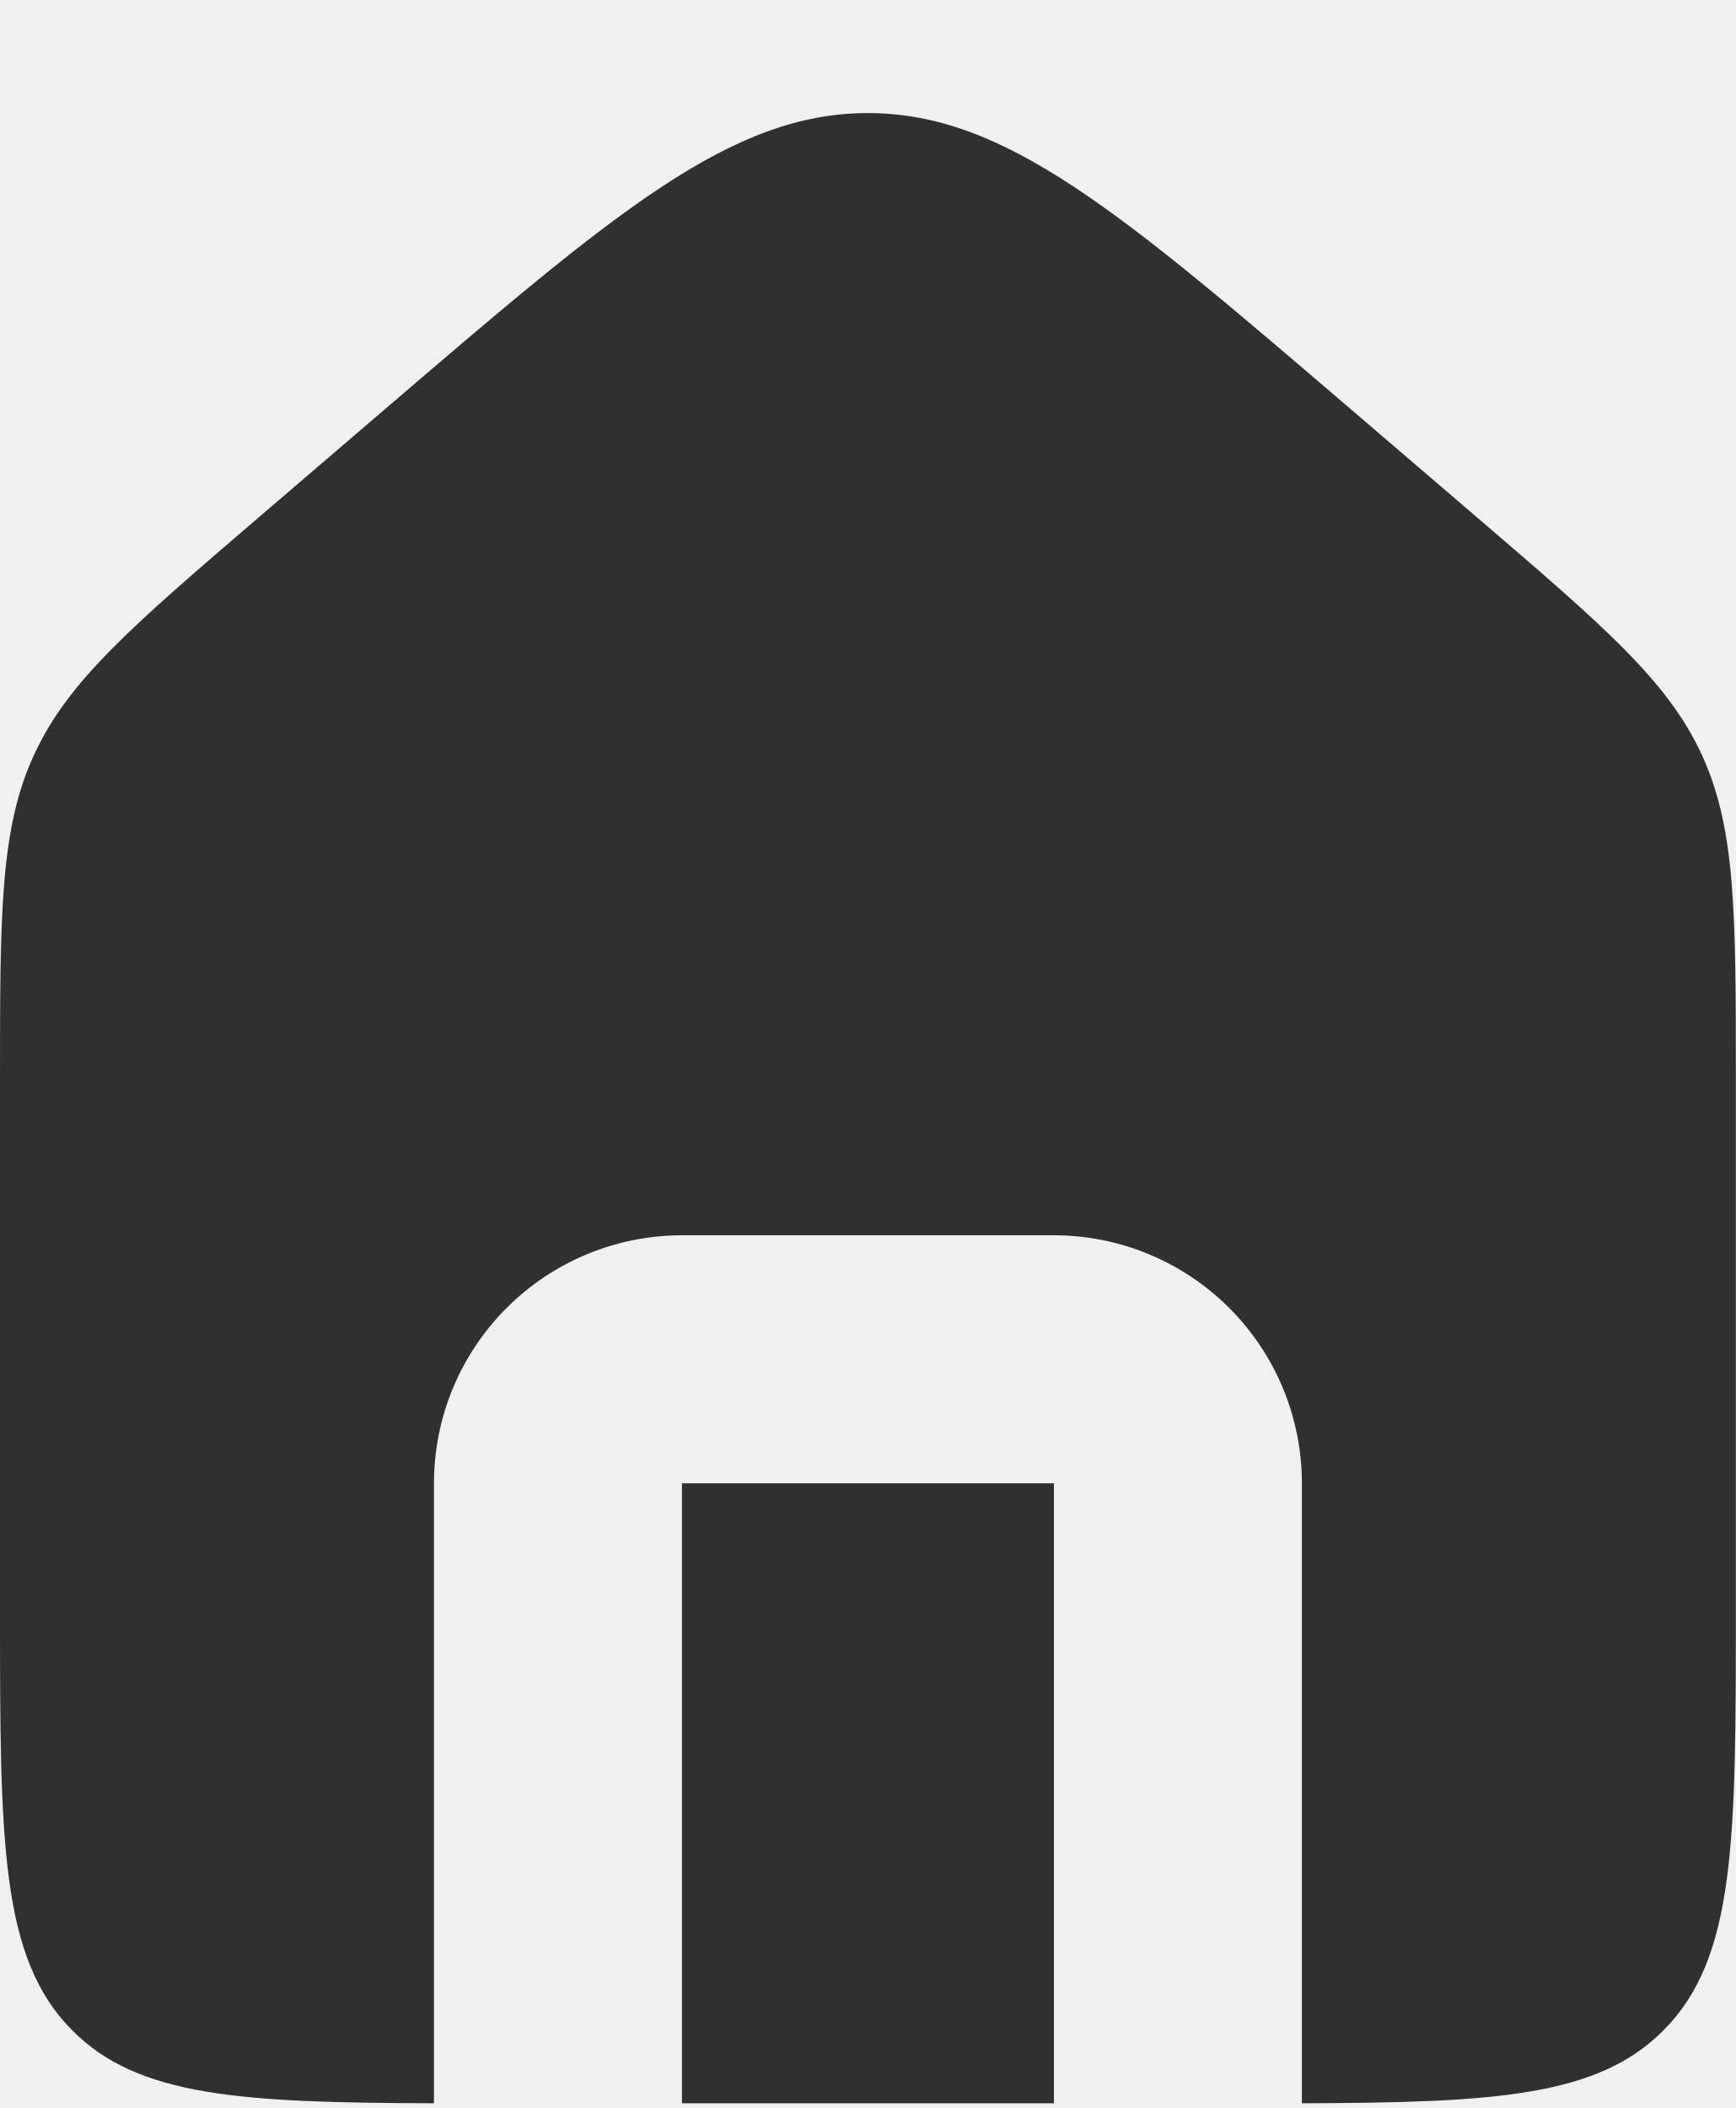
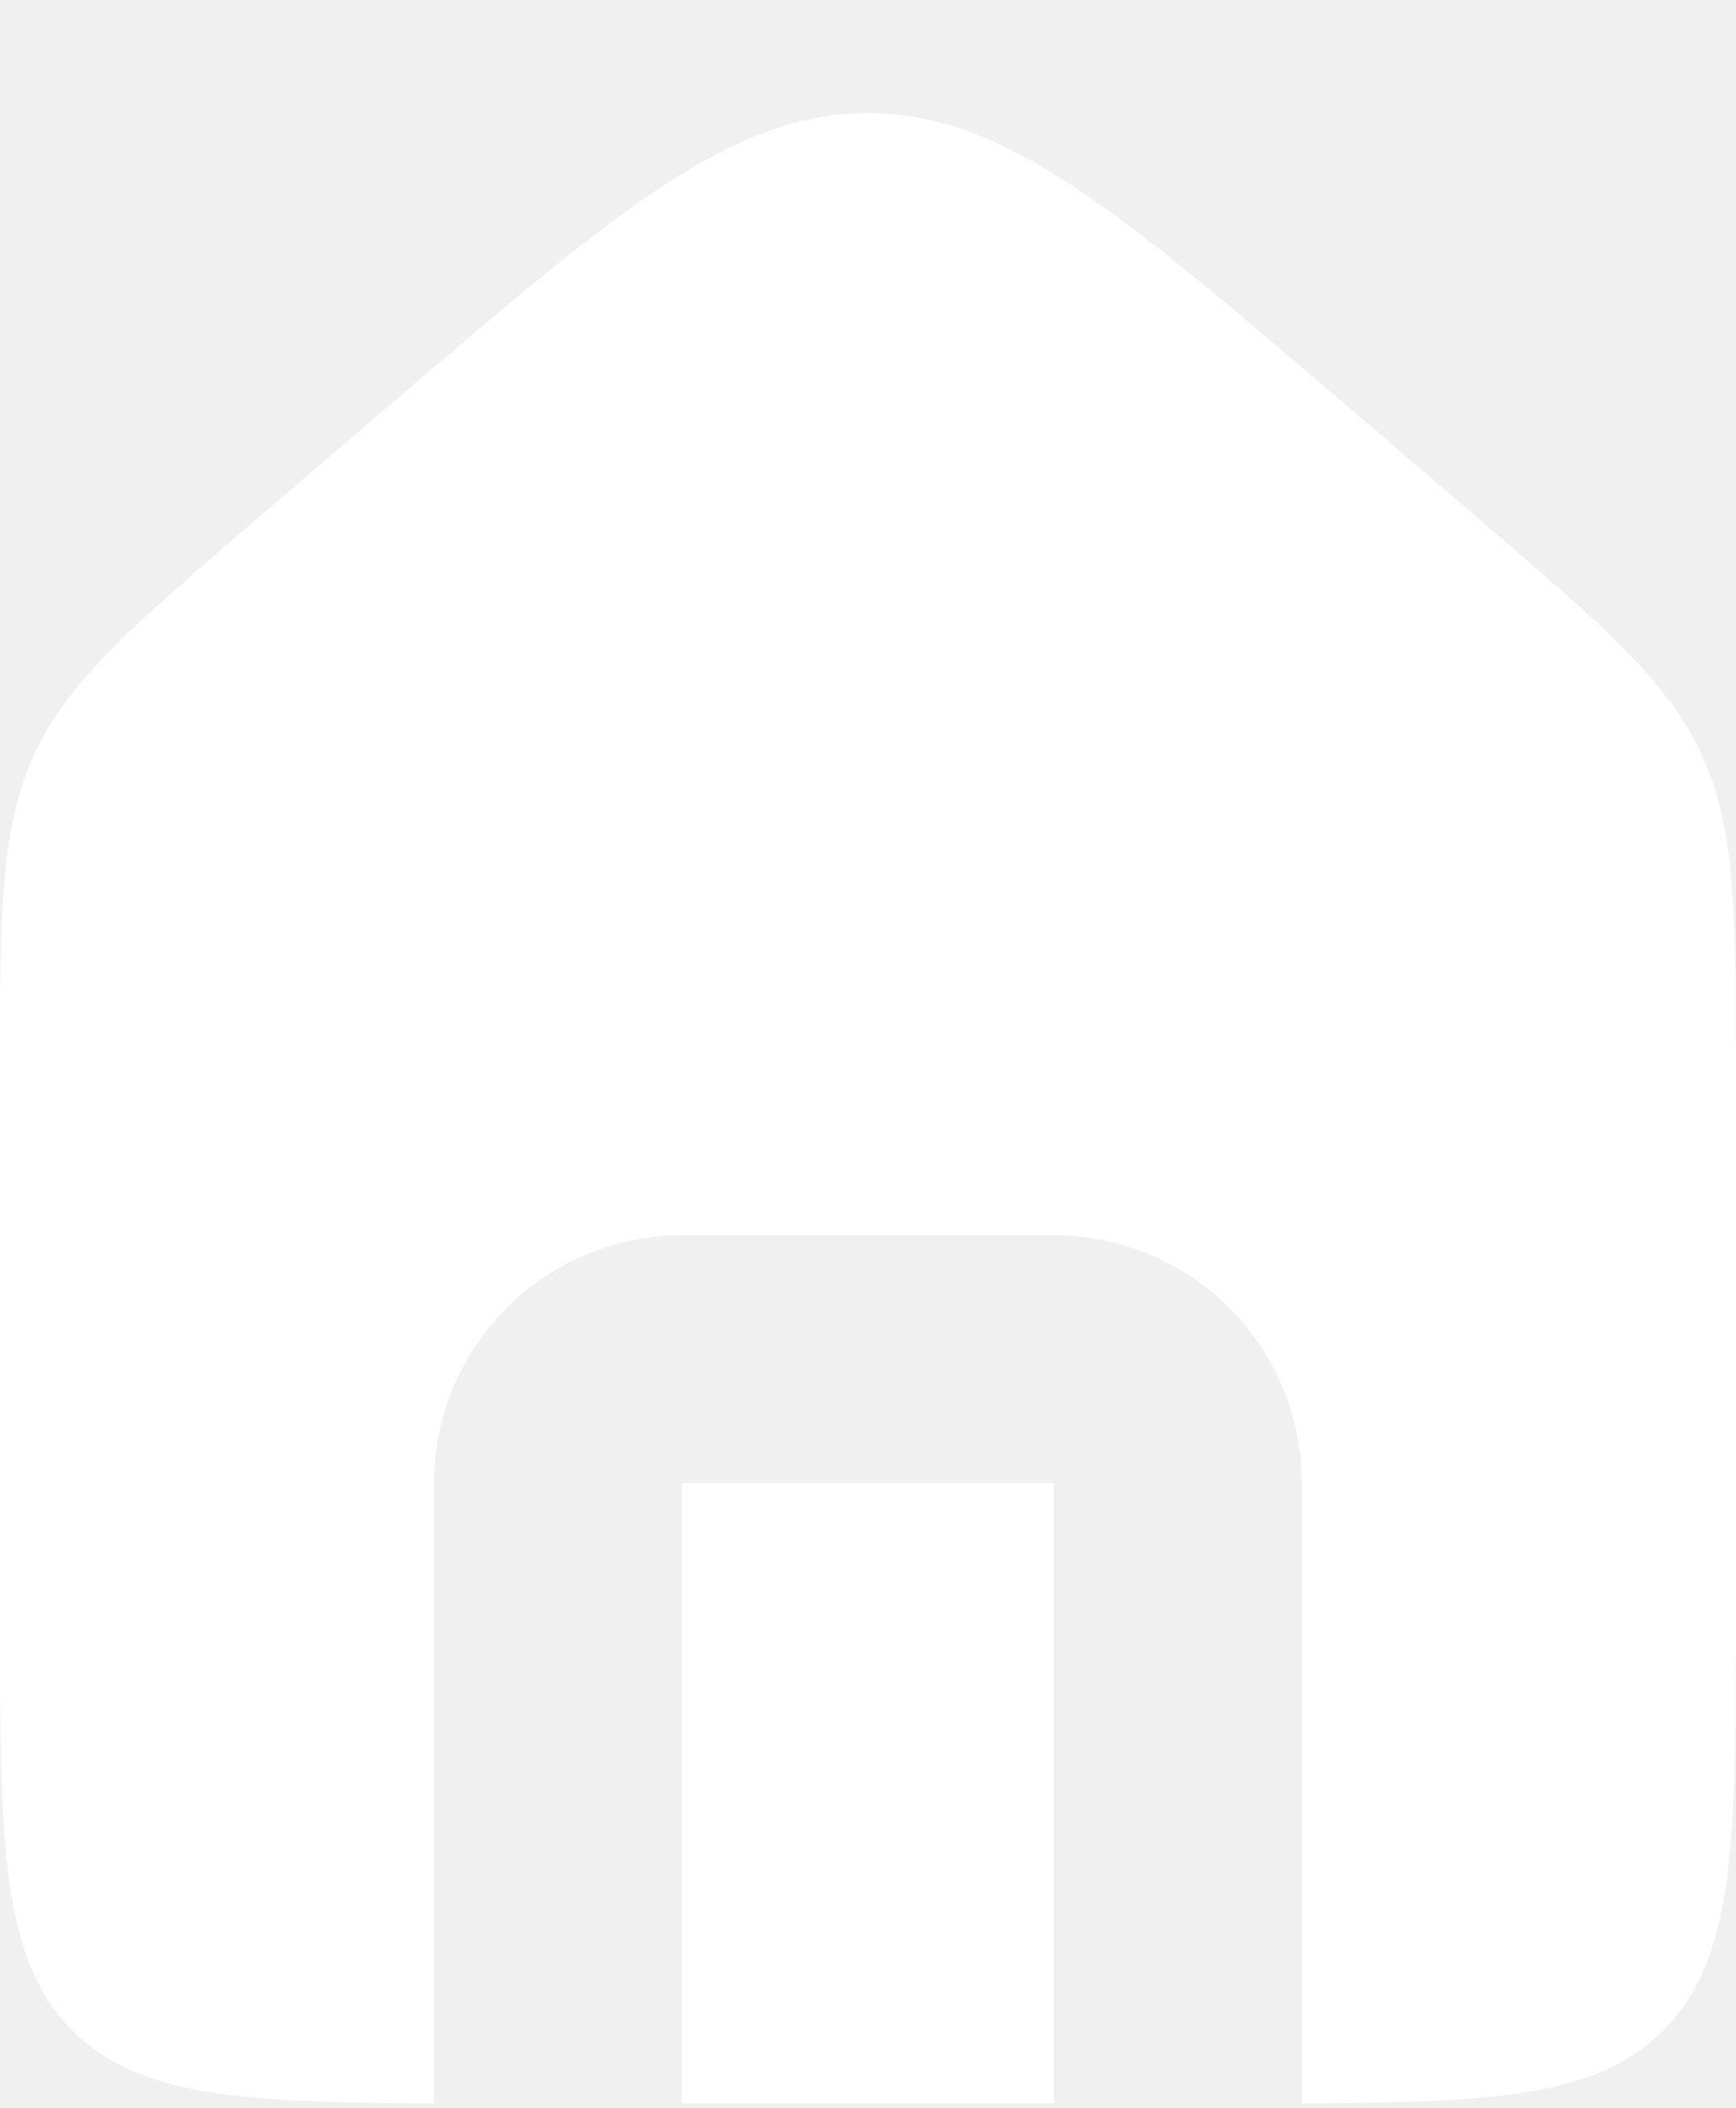
- <svg xmlns="http://www.w3.org/2000/svg" width="14" height="17" viewBox="0 0 14 17" fill="none">
-   <path fill-rule="evenodd" clip-rule="evenodd" d="M0.274 6.088C1.78814e-07 6.685 0 7.364 0 8.722V12.962C0 14.849 -5.96046e-08 15.792 0.586 16.377C1.117 16.909 1.943 16.957 3.5 16.962V11.962C3.5 11.431 3.711 10.923 4.086 10.548C4.461 10.173 4.97 9.962 5.5 9.962H8.5C9.03 9.962 9.539 10.173 9.914 10.548C10.289 10.923 10.5 11.431 10.5 11.962V16.962C12.057 16.957 12.883 16.908 13.414 16.376C14 15.79 14 14.848 14 12.962V8.722C14 7.364 14 6.685 13.726 6.088C13.451 5.491 12.936 5.05 11.905 4.166L10.905 3.309C9.04 1.712 8.11 0.912 7 0.912C5.89 0.912 4.959 1.711 3.095 3.308L2.095 4.165C1.065 5.049 0.549 5.49 0.275 6.087M8.5 16.962V11.962H5.5V16.962H8.5Z" fill="#010101" fill-opacity="0.8" />
+ <svg xmlns="http://www.w3.org/2000/svg" width="14" height="17" viewBox="0 0 14 17" fill="white">
+   <path fill-rule="evenodd" clip-rule="evenodd" d="M0.274 6.088C1.78814e-07 6.685 0 7.364 0 8.722V12.962C0 14.849 -5.96046e-08 15.792 0.586 16.377C1.117 16.909 1.943 16.957 3.5 16.962V11.962C3.5 11.431 3.711 10.923 4.086 10.548C4.461 10.173 4.97 9.962 5.5 9.962H8.5C9.03 9.962 9.539 10.173 9.914 10.548C10.289 10.923 10.5 11.431 10.5 11.962V16.962C12.057 16.957 12.883 16.908 13.414 16.376C14 15.79 14 14.848 14 12.962V8.722C14 7.364 14 6.685 13.726 6.088C13.451 5.491 12.936 5.05 11.905 4.166L10.905 3.309C9.04 1.712 8.11 0.912 7 0.912C5.89 0.912 4.959 1.711 3.095 3.308L2.095 4.165C1.065 5.049 0.549 5.49 0.275 6.087M8.5 16.962V11.962H5.5V16.962H8.5Z" fill="#fffff" fill-opacity="1" />
</svg>
